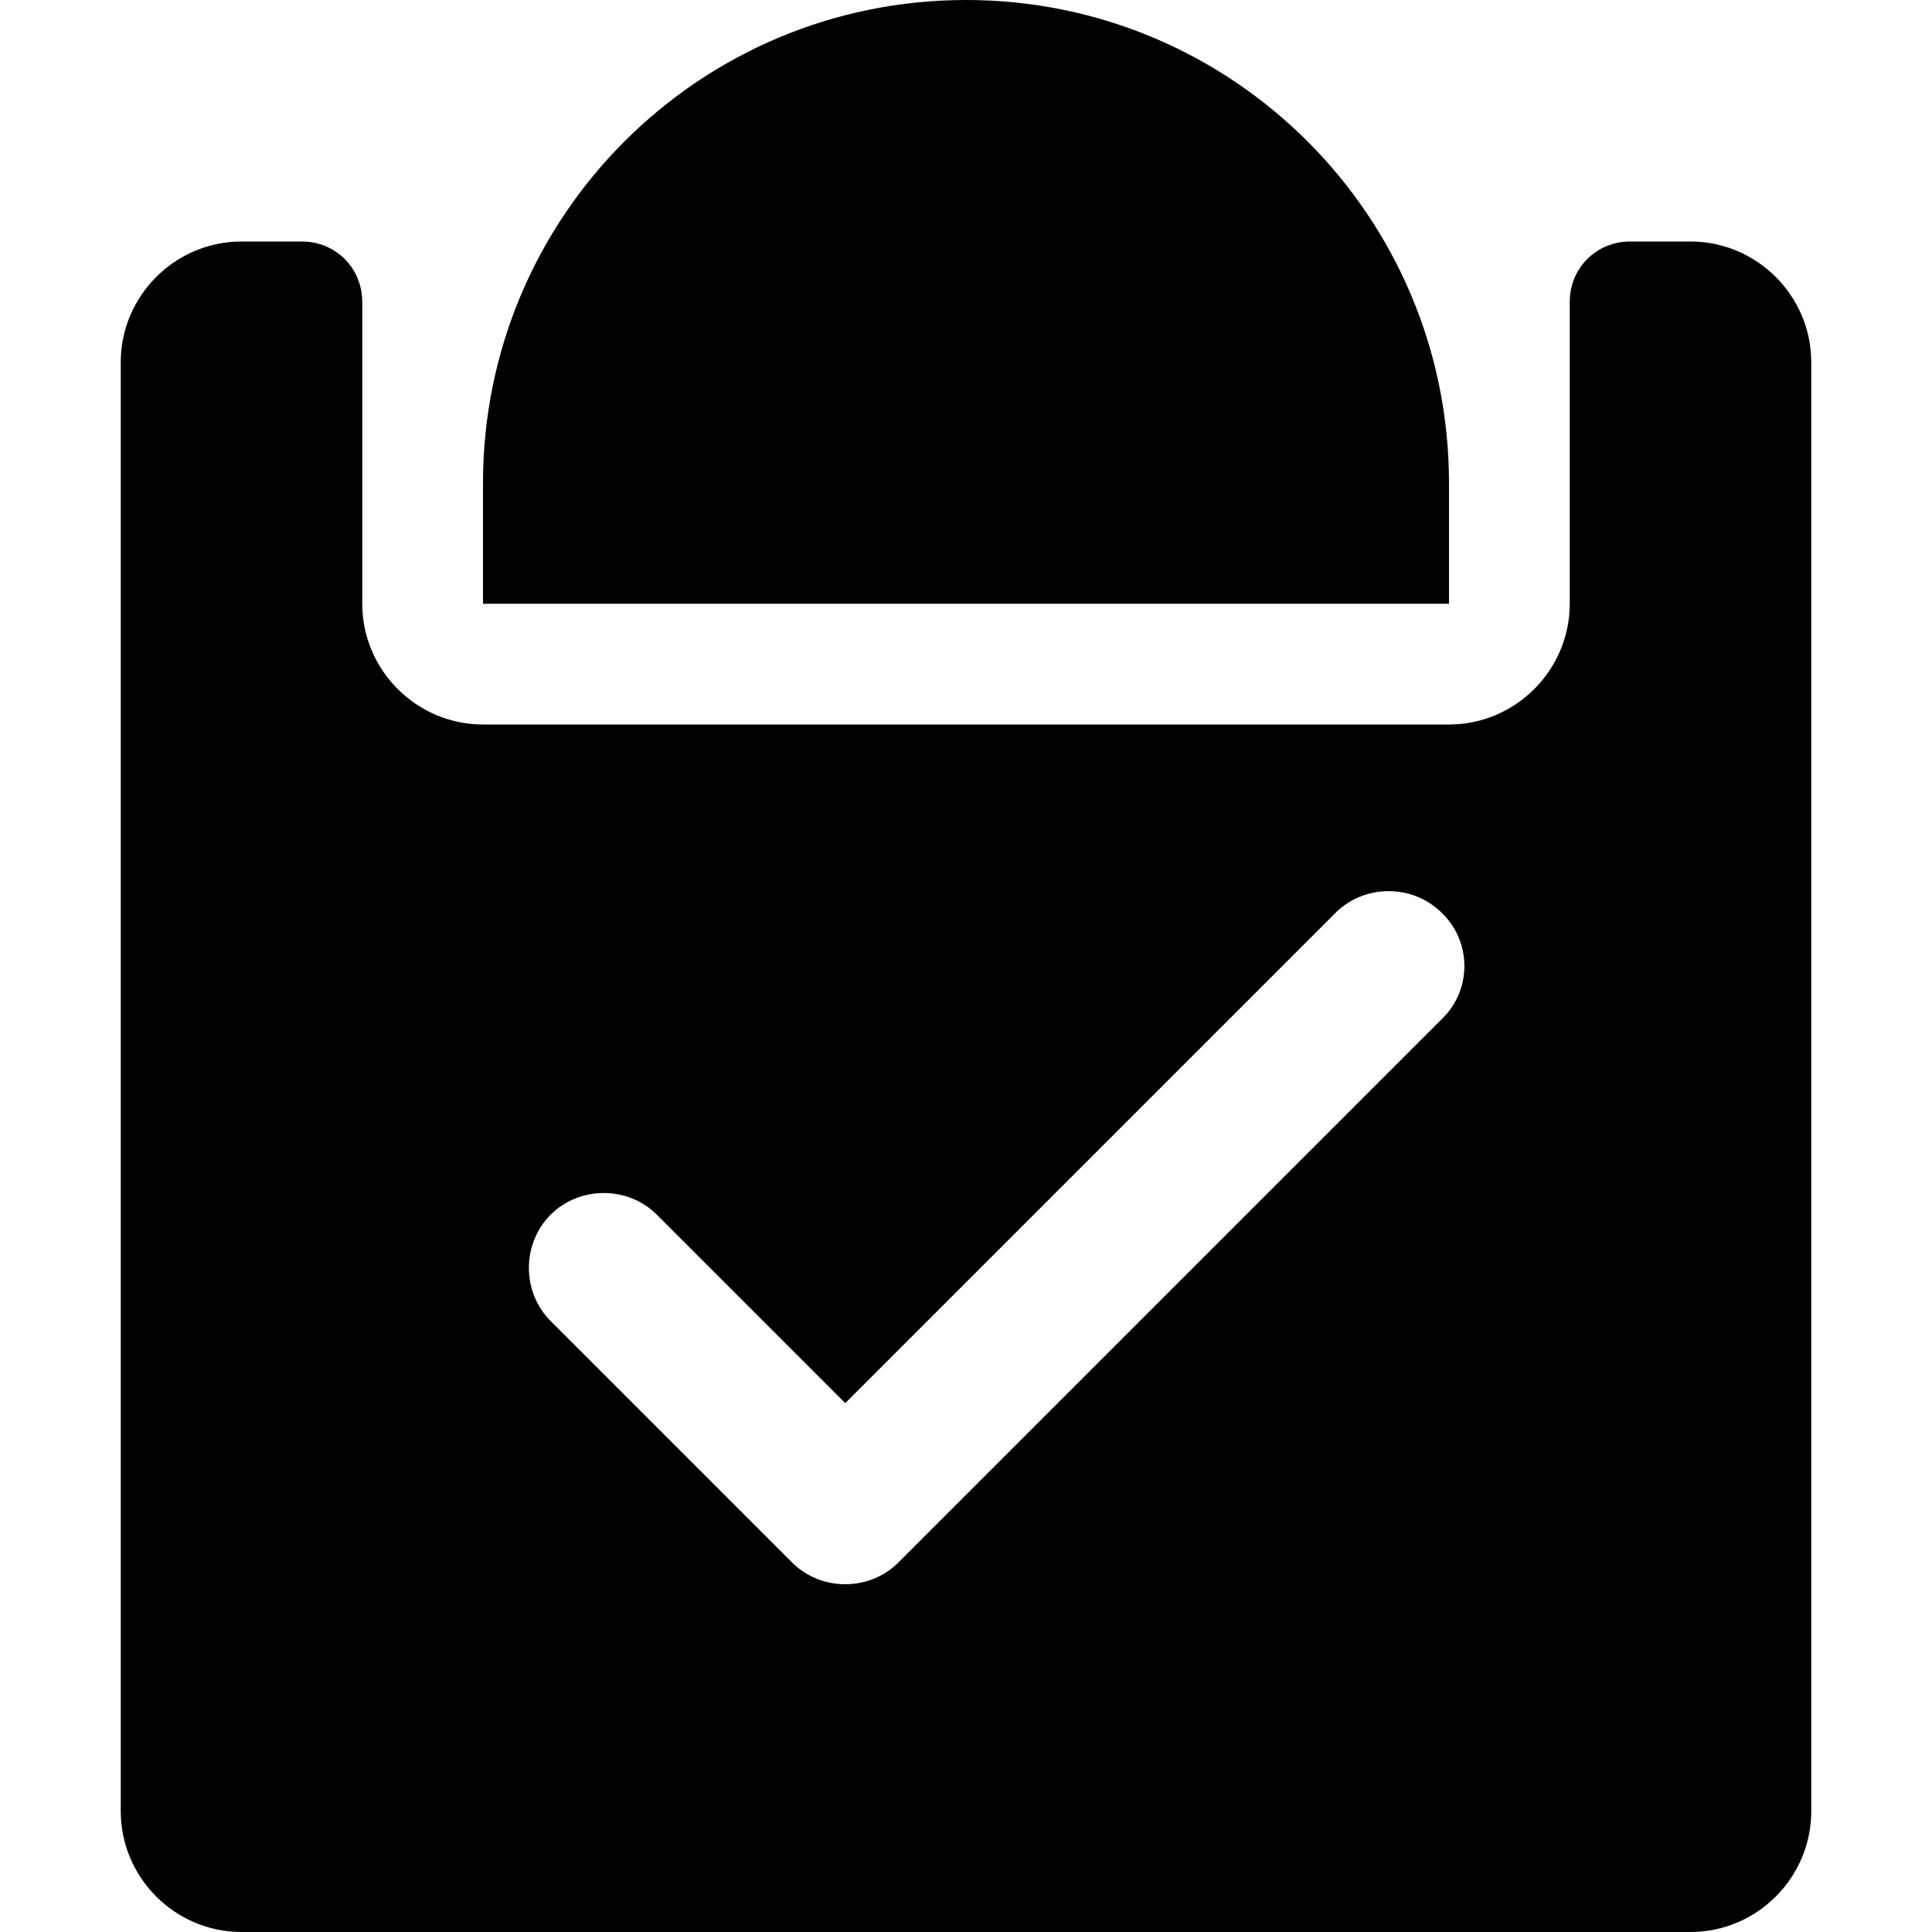
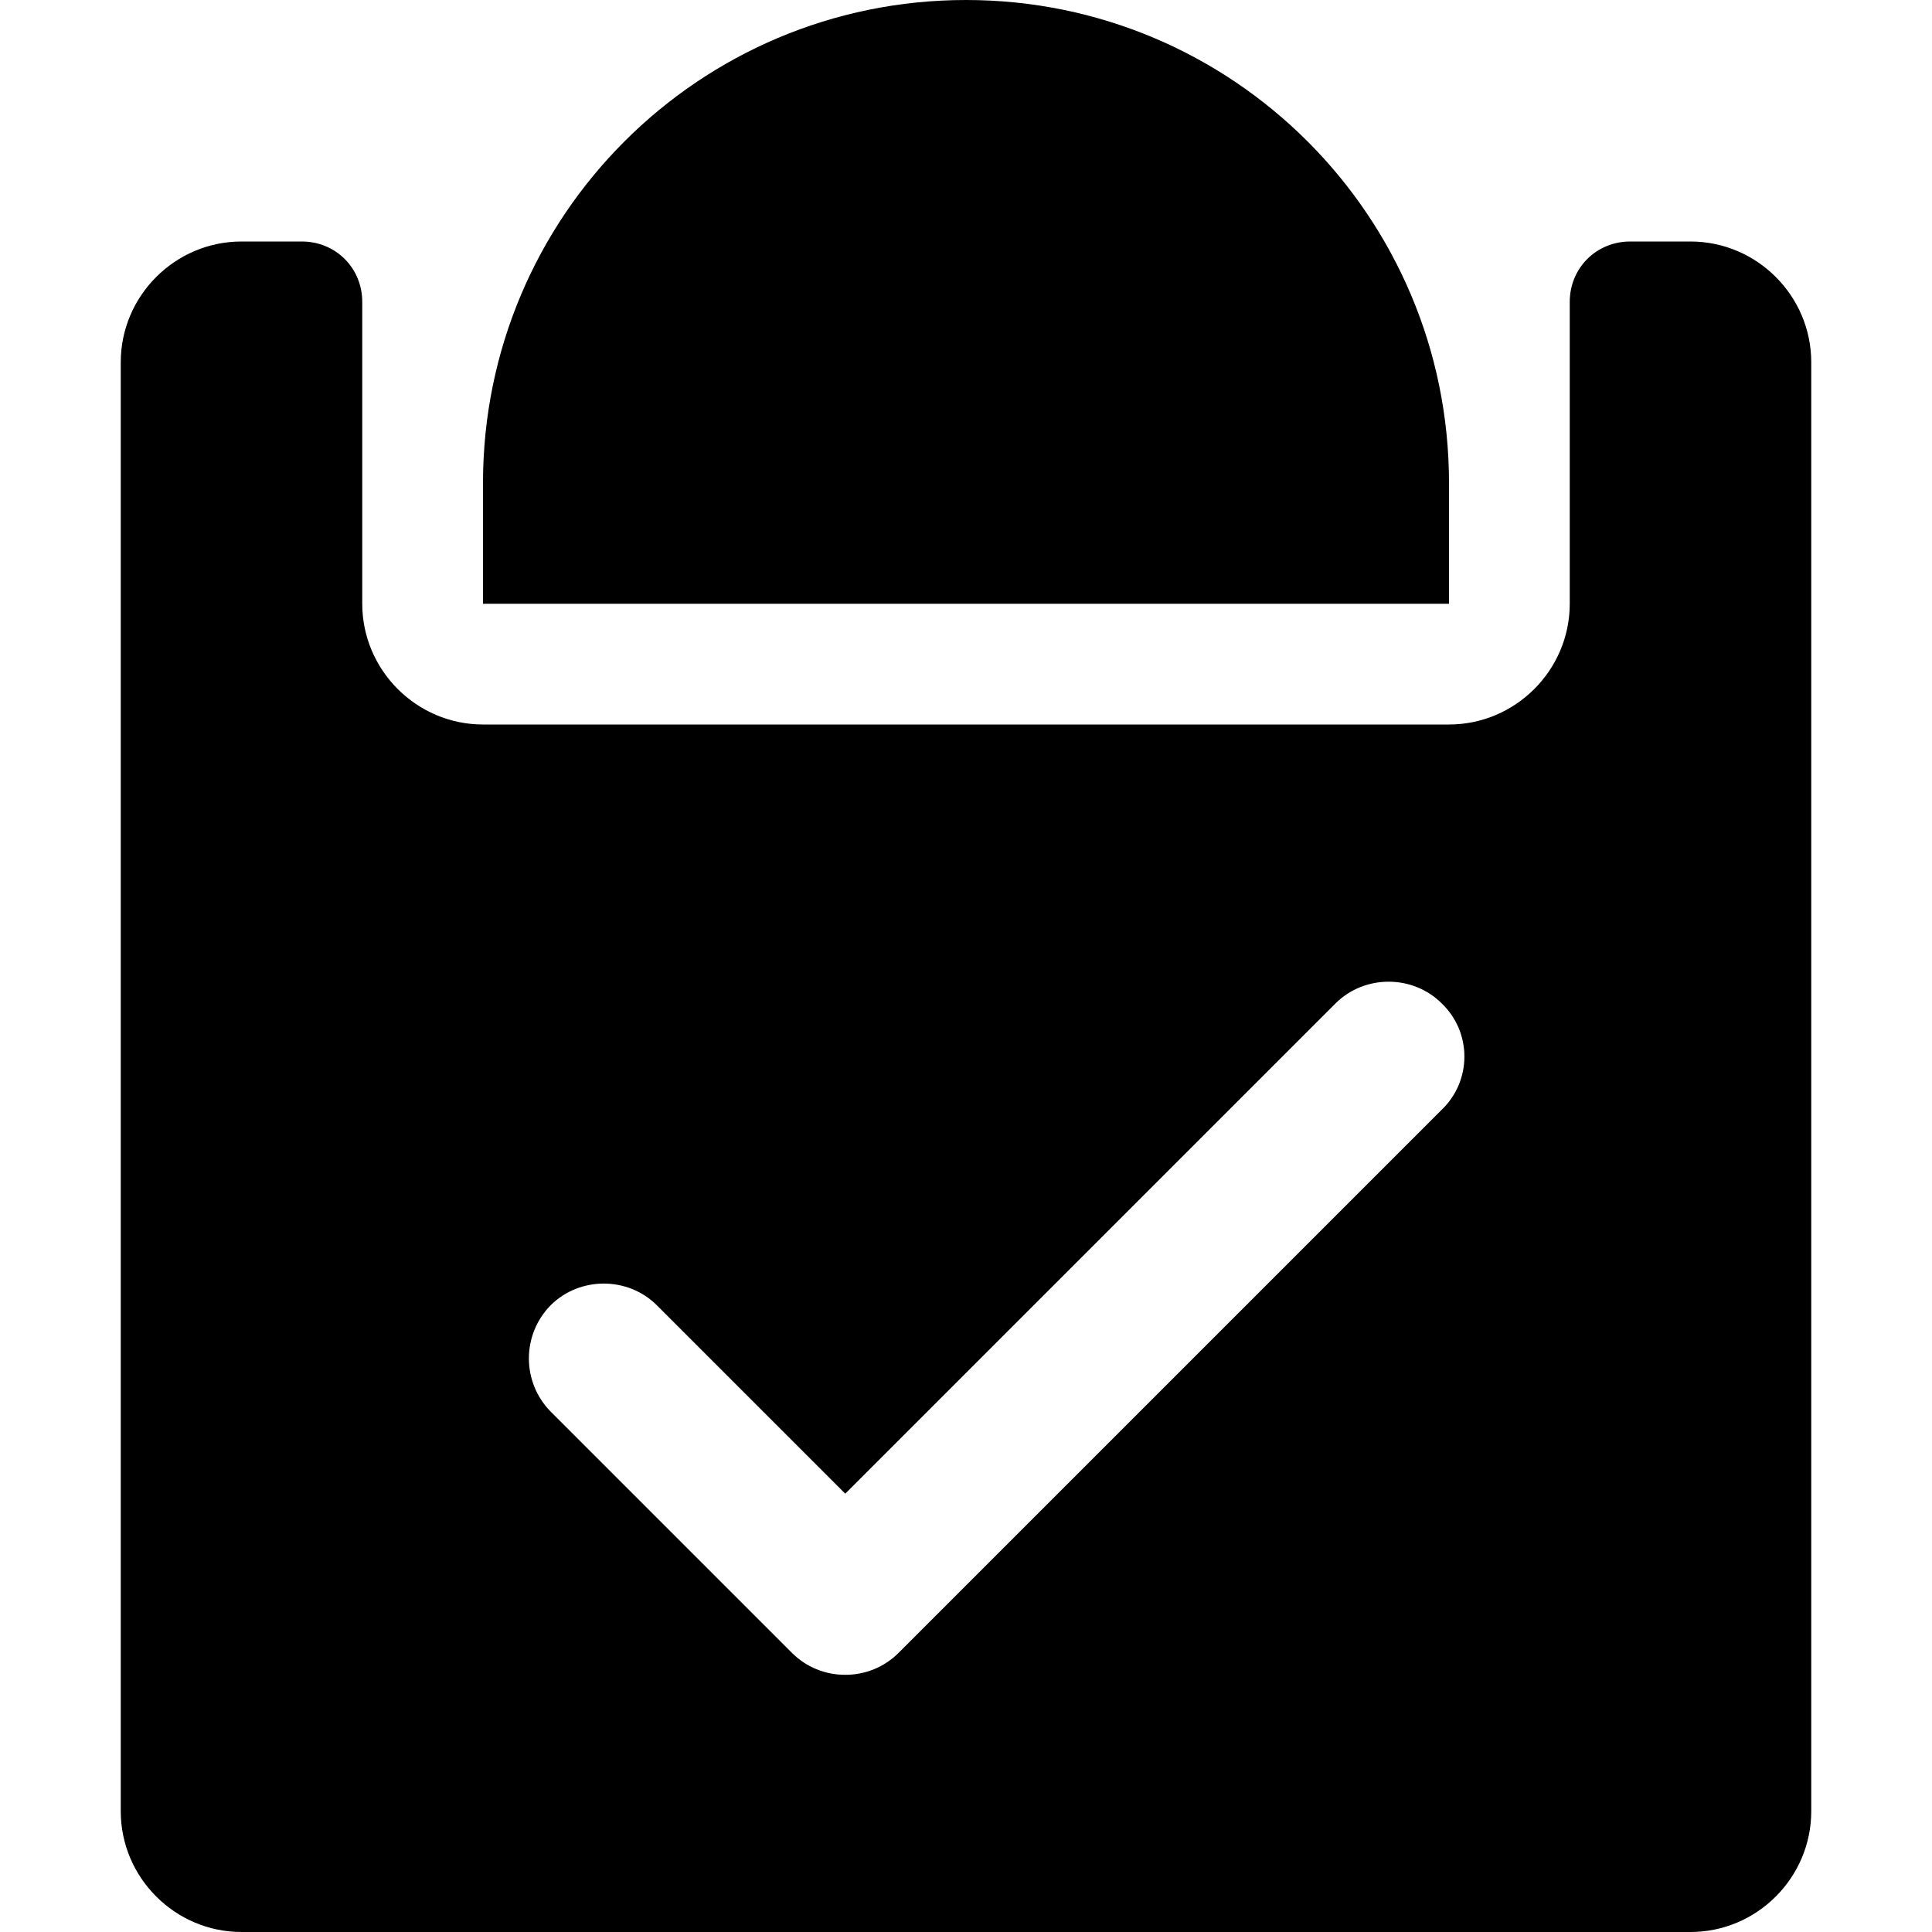
<svg xmlns="http://www.w3.org/2000/svg" width="16" height="16" focusable="false" viewBox="0 0 16 16">
-   <path fill="currentColor" d="M14 2h-.5c-.28 0-.5.22-.5.5V5c0 .55-.45 1-1 1H4c-.55 0-1-.45-1-1V2.5c0-.28-.22-.5-.5-.5H2c-.55 0-1 .45-1 1v12c0 .55.45 1 1 1h12c.55 0 1-.45 1-1V3c0-.55-.45-1-1-1zm-2.06 6.44l-4.5 4.5c-.12.12-.28.18-.44.18s-.32-.06-.44-.18l-2-2c-.24-.24-.24-.64 0-.88s.64-.24.88 0L7 11.62l4.06-4.06c.24-.24.64-.24.88 0 .25.24.25.64 0 .88zM8 0C5.79 0 4 1.79 4 4v1h8V4c0-2.21-1.79-4-4-4z" />
+   <path fill="currentColor" d="M14 2h-.5c-.28 0-.5.22-.5.5V5c0 .55-.45 1-1 1H4c-.55 0-1-.45-1-1V2.5c0-.28-.22-.5-.5-.5H2c-.55 0-1 .45-1 1v12c0 .55.45 1 1 1h12c.55 0 1-.45 1-1V3c0-.55-.45-1-1-1Zm-2.06 7.19-4.5 4.5a.62.62 0 0 1-.44.18.62.62 0 0 1-.44-.18l-2-2a.628.628 0 0 1 0-.88c.24-.24.64-.24.88 0L7 12.37l4.06-4.06c.24-.24.64-.24.88 0 .25.24.25.64 0 .88ZM8 0C5.79 0 4 1.79 4 4v1h8V4c0-2.21-1.79-4-4-4Z" />
</svg>
